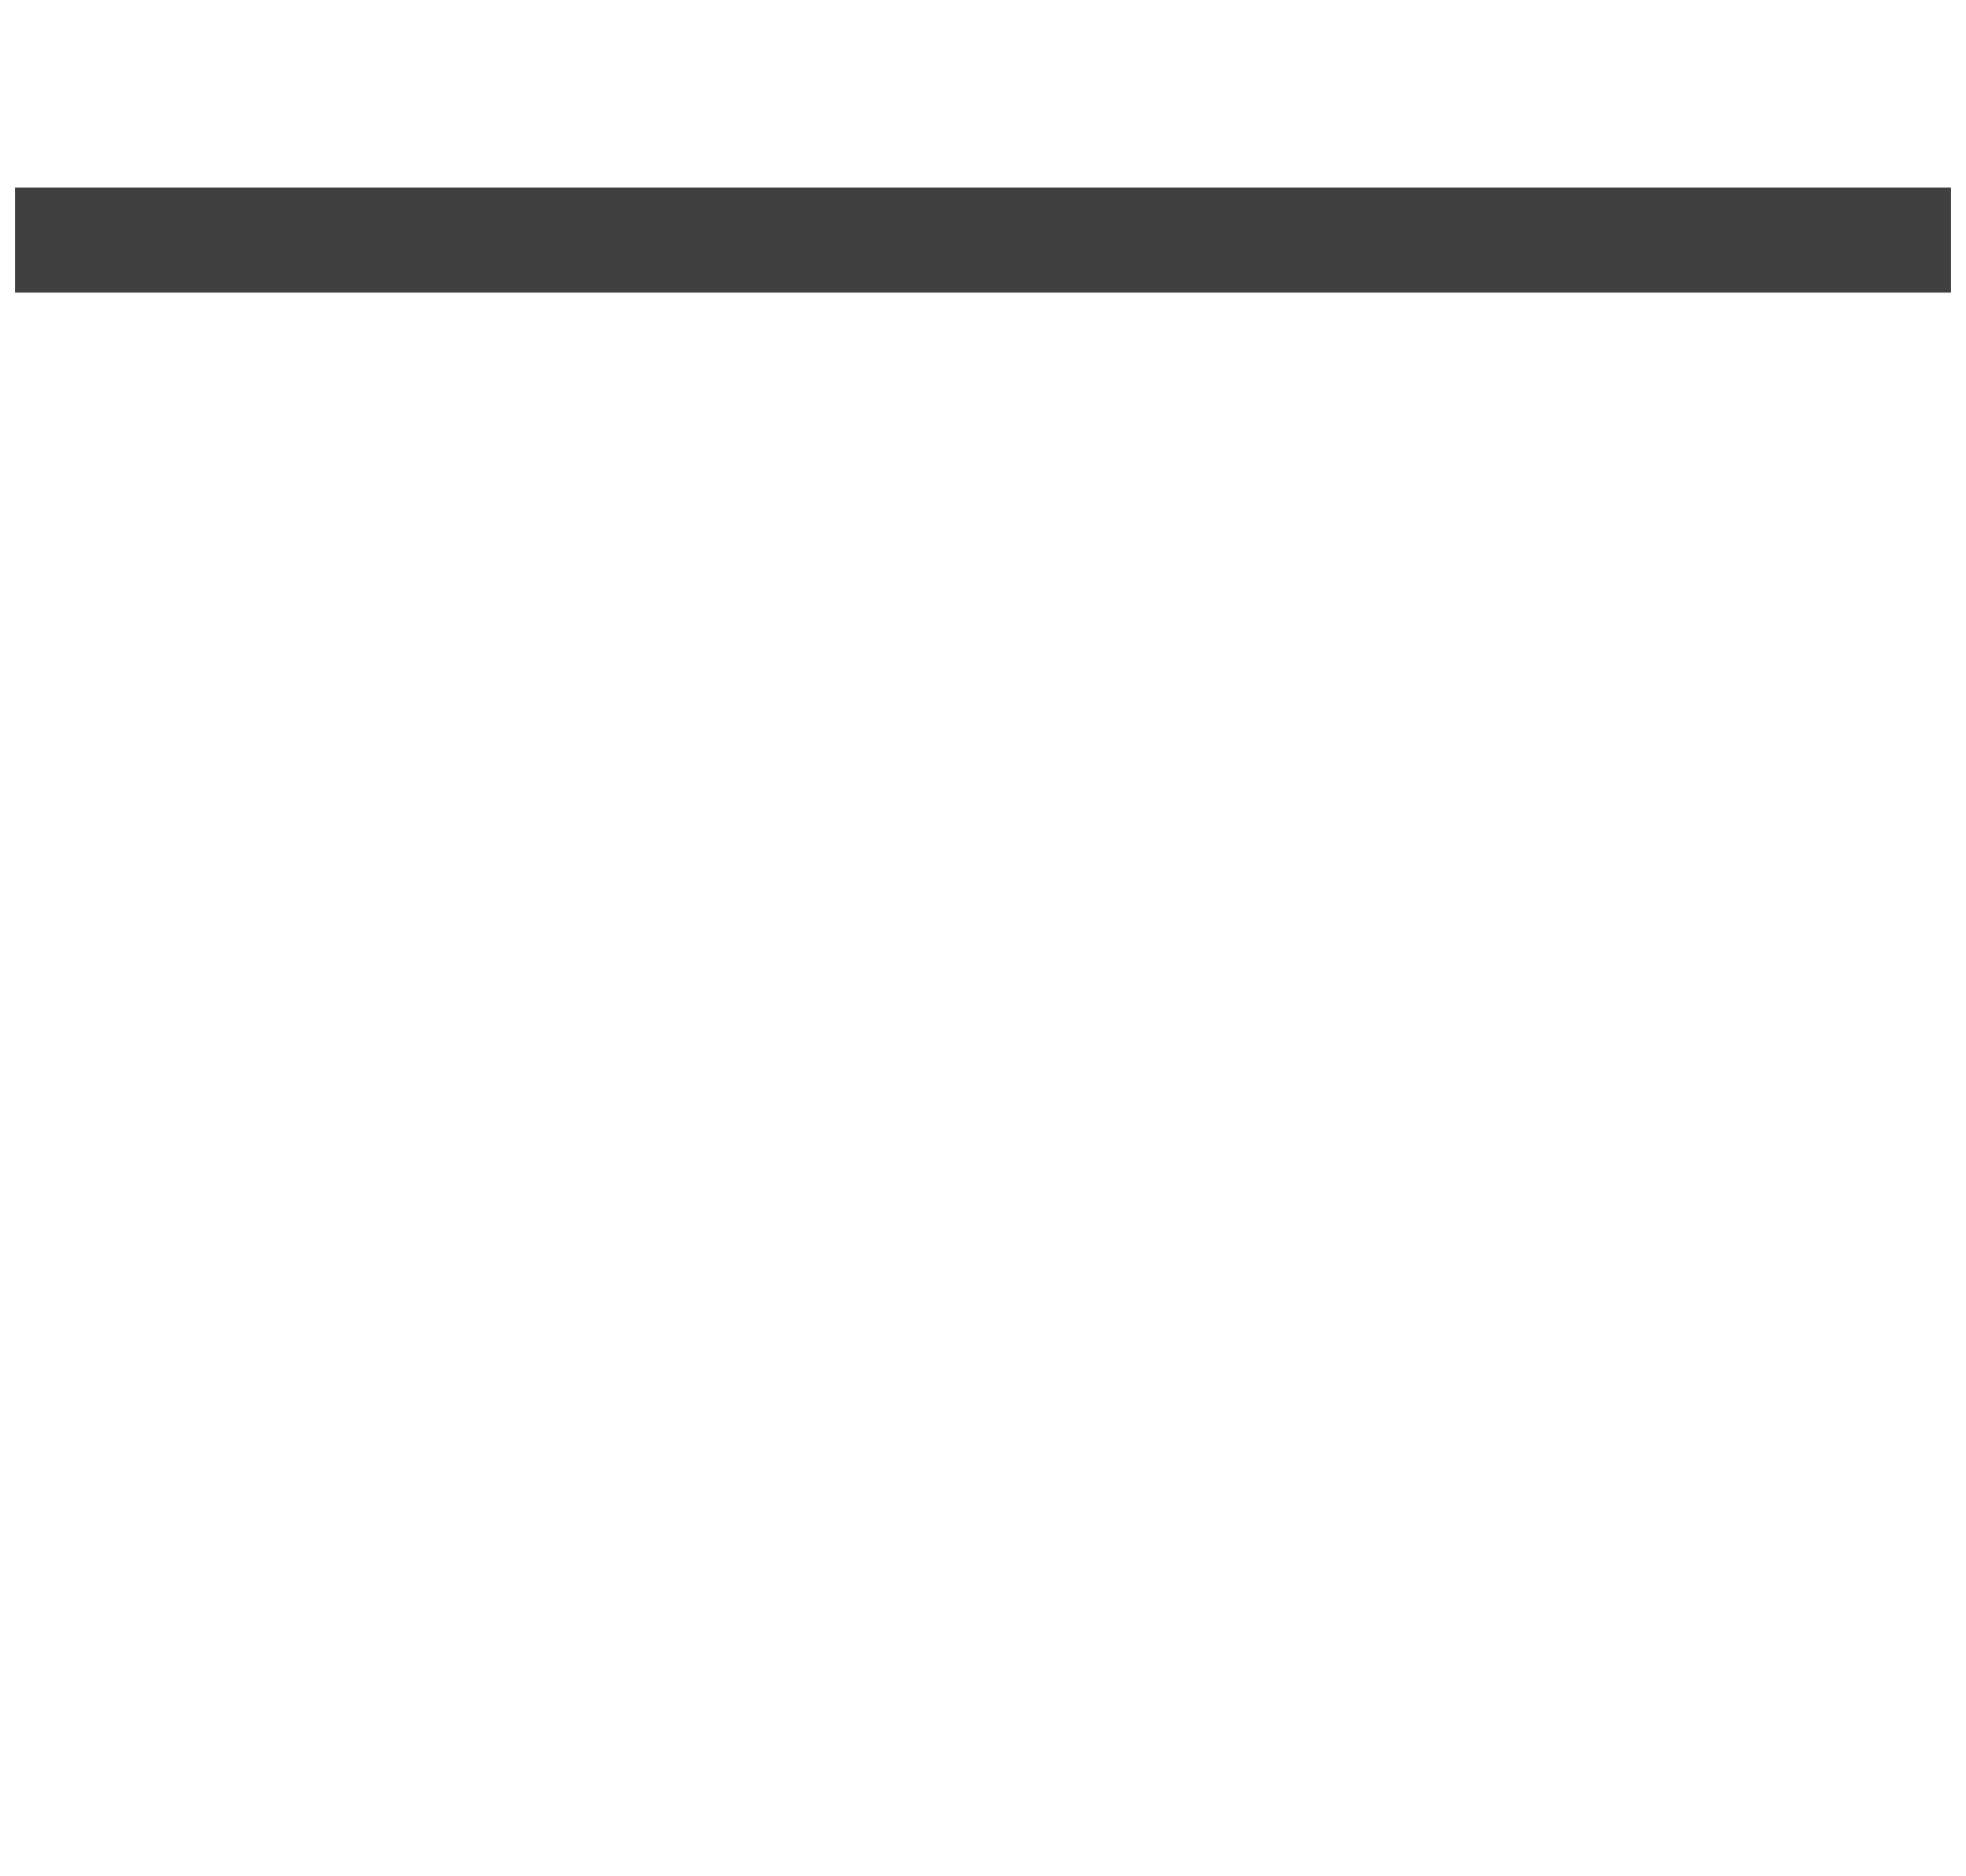
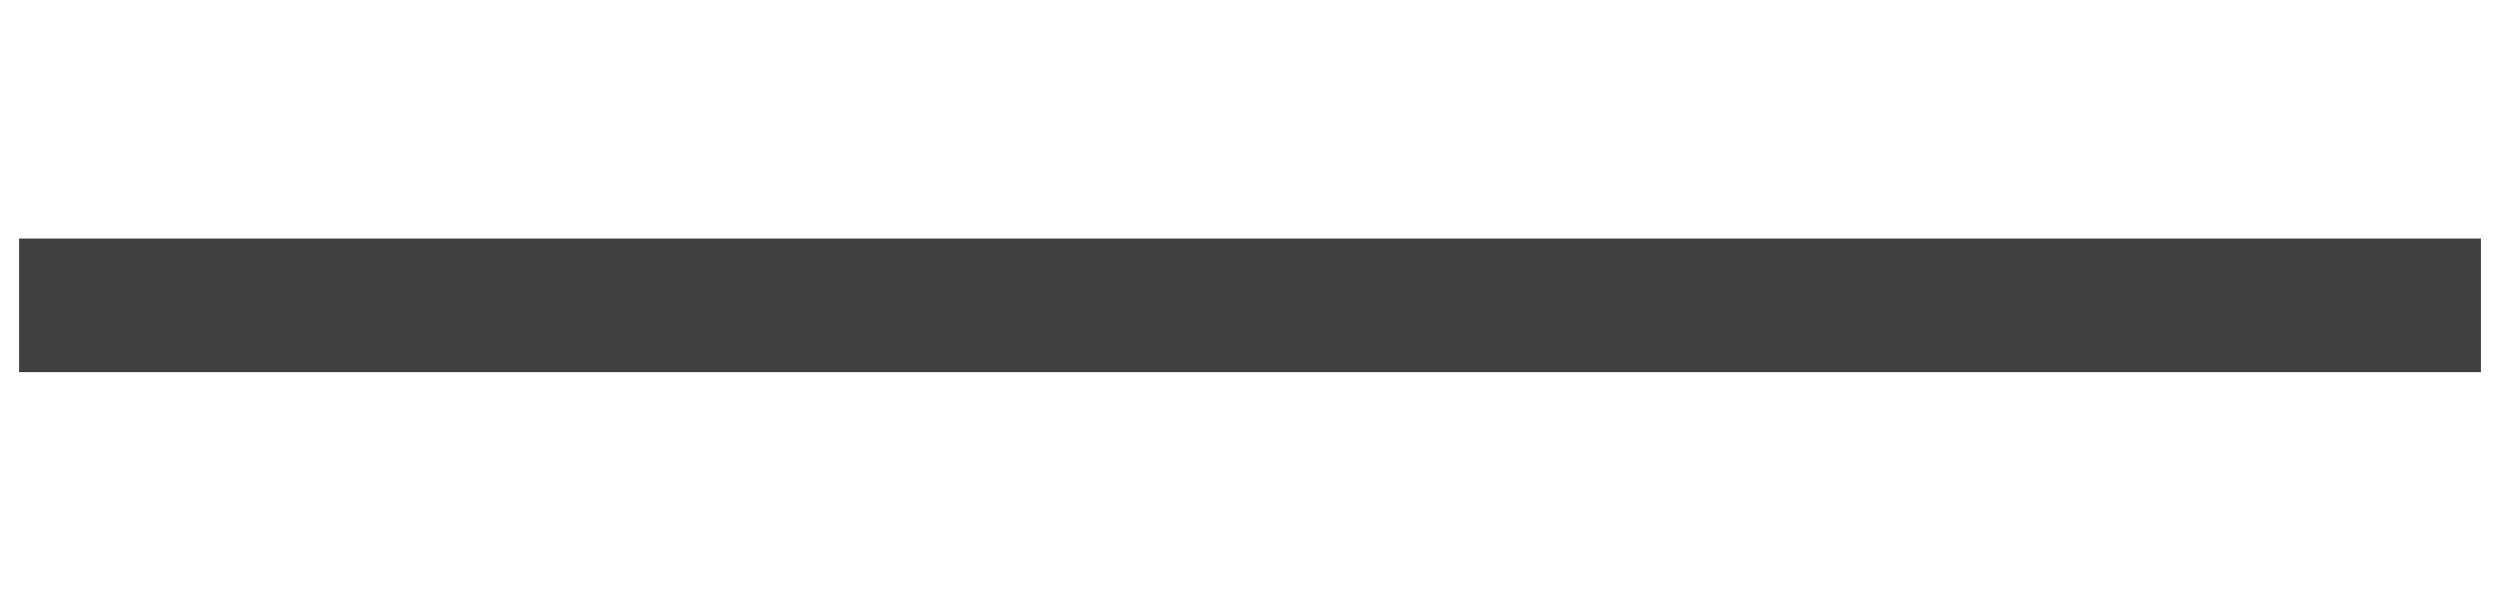
- <svg xmlns="http://www.w3.org/2000/svg" width="262" height="250" viewBox="0 0 262 250" version="1.1" id="svg5">
+ <svg xmlns="http://www.w3.org/2000/svg" width="262" height="64" viewBox="0 0 262 64" version="1.1" id="svg5">
  <defs id="defs2">
    <clipPath clipPathUnits="userSpaceOnUse" id="clipPath16518">
      <path style="color:#000000;fill:#999999;fill-opacity:0.4;-inkscape-stroke:none" d="m 13,2 h 236 c 6.111,0 11,4.889 11,11 v 286 c 0,6.111 -4.889,11 -11,11 H 13 C 6.889,310 2,305.111 2,299 V 13 C 2,6.889 6.889,2 13,2 Z" id="path16520" />
    </clipPath>
  </defs>
  <g id="layer1">
    <rect style="fill:#404040;fill-opacity:1;stroke:#404040;stroke-width:0" id="rect297" width="258" height="14" x="2" y="25" />
  </g>
</svg>
